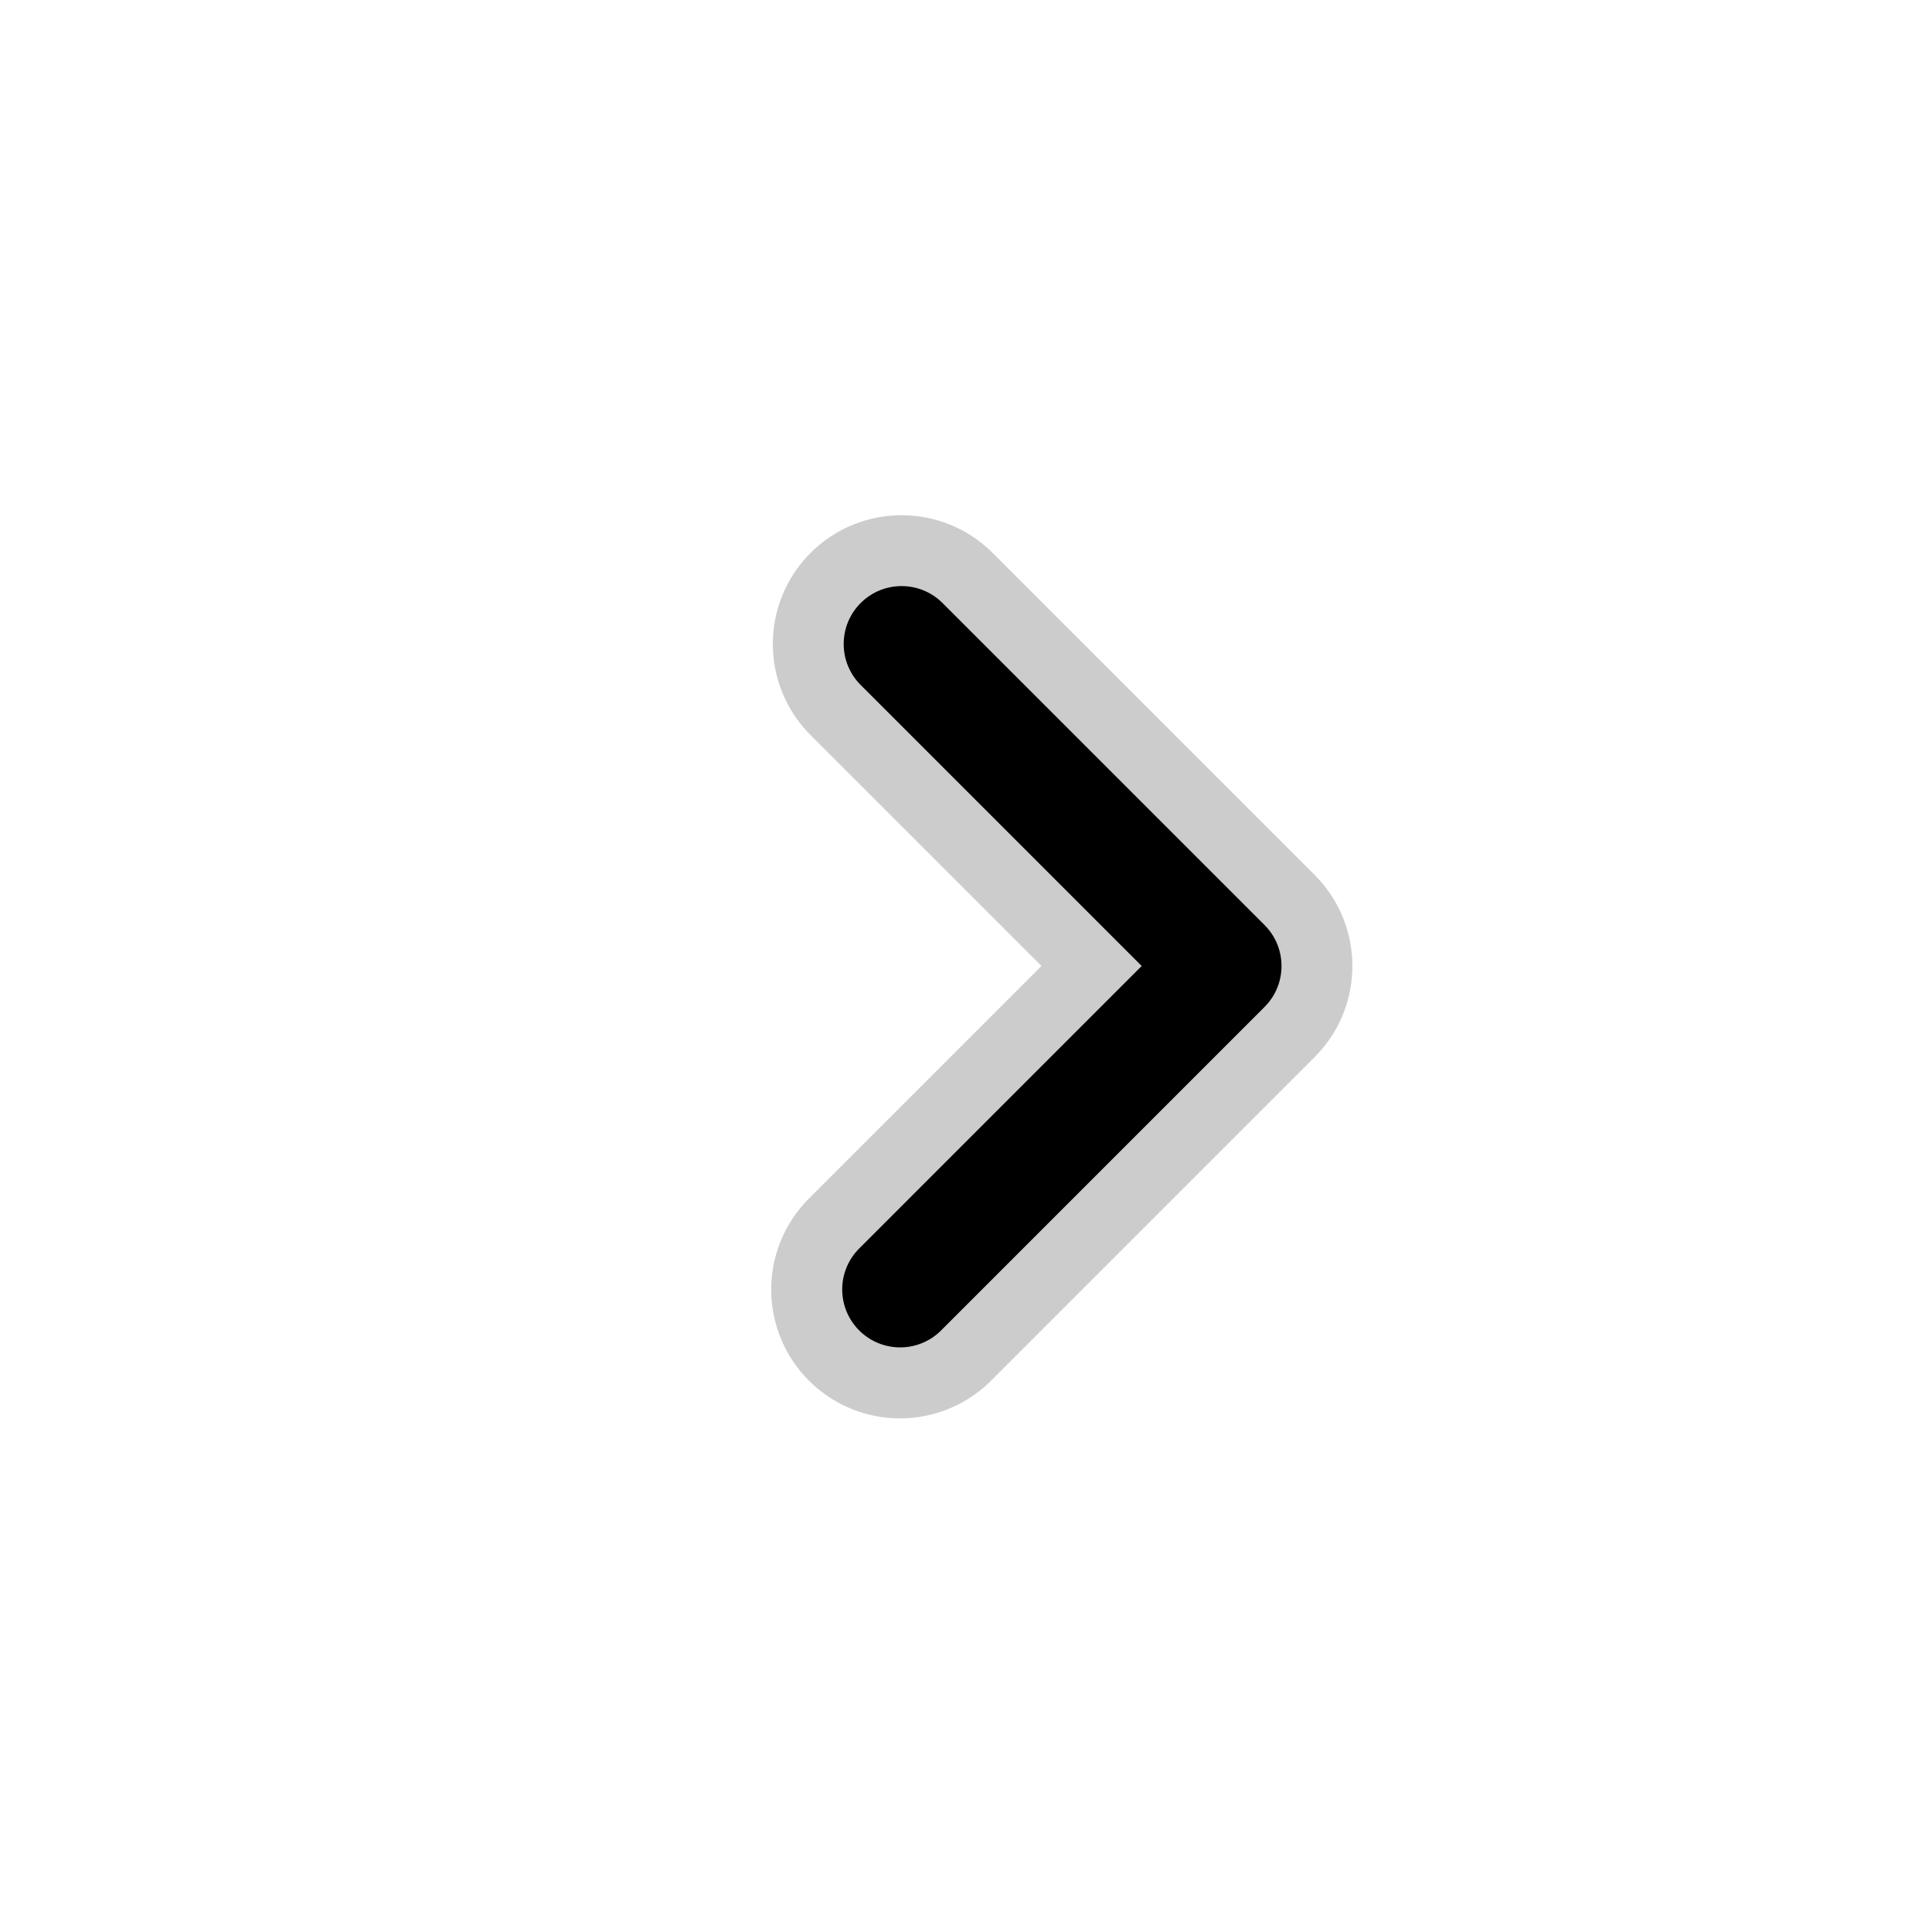
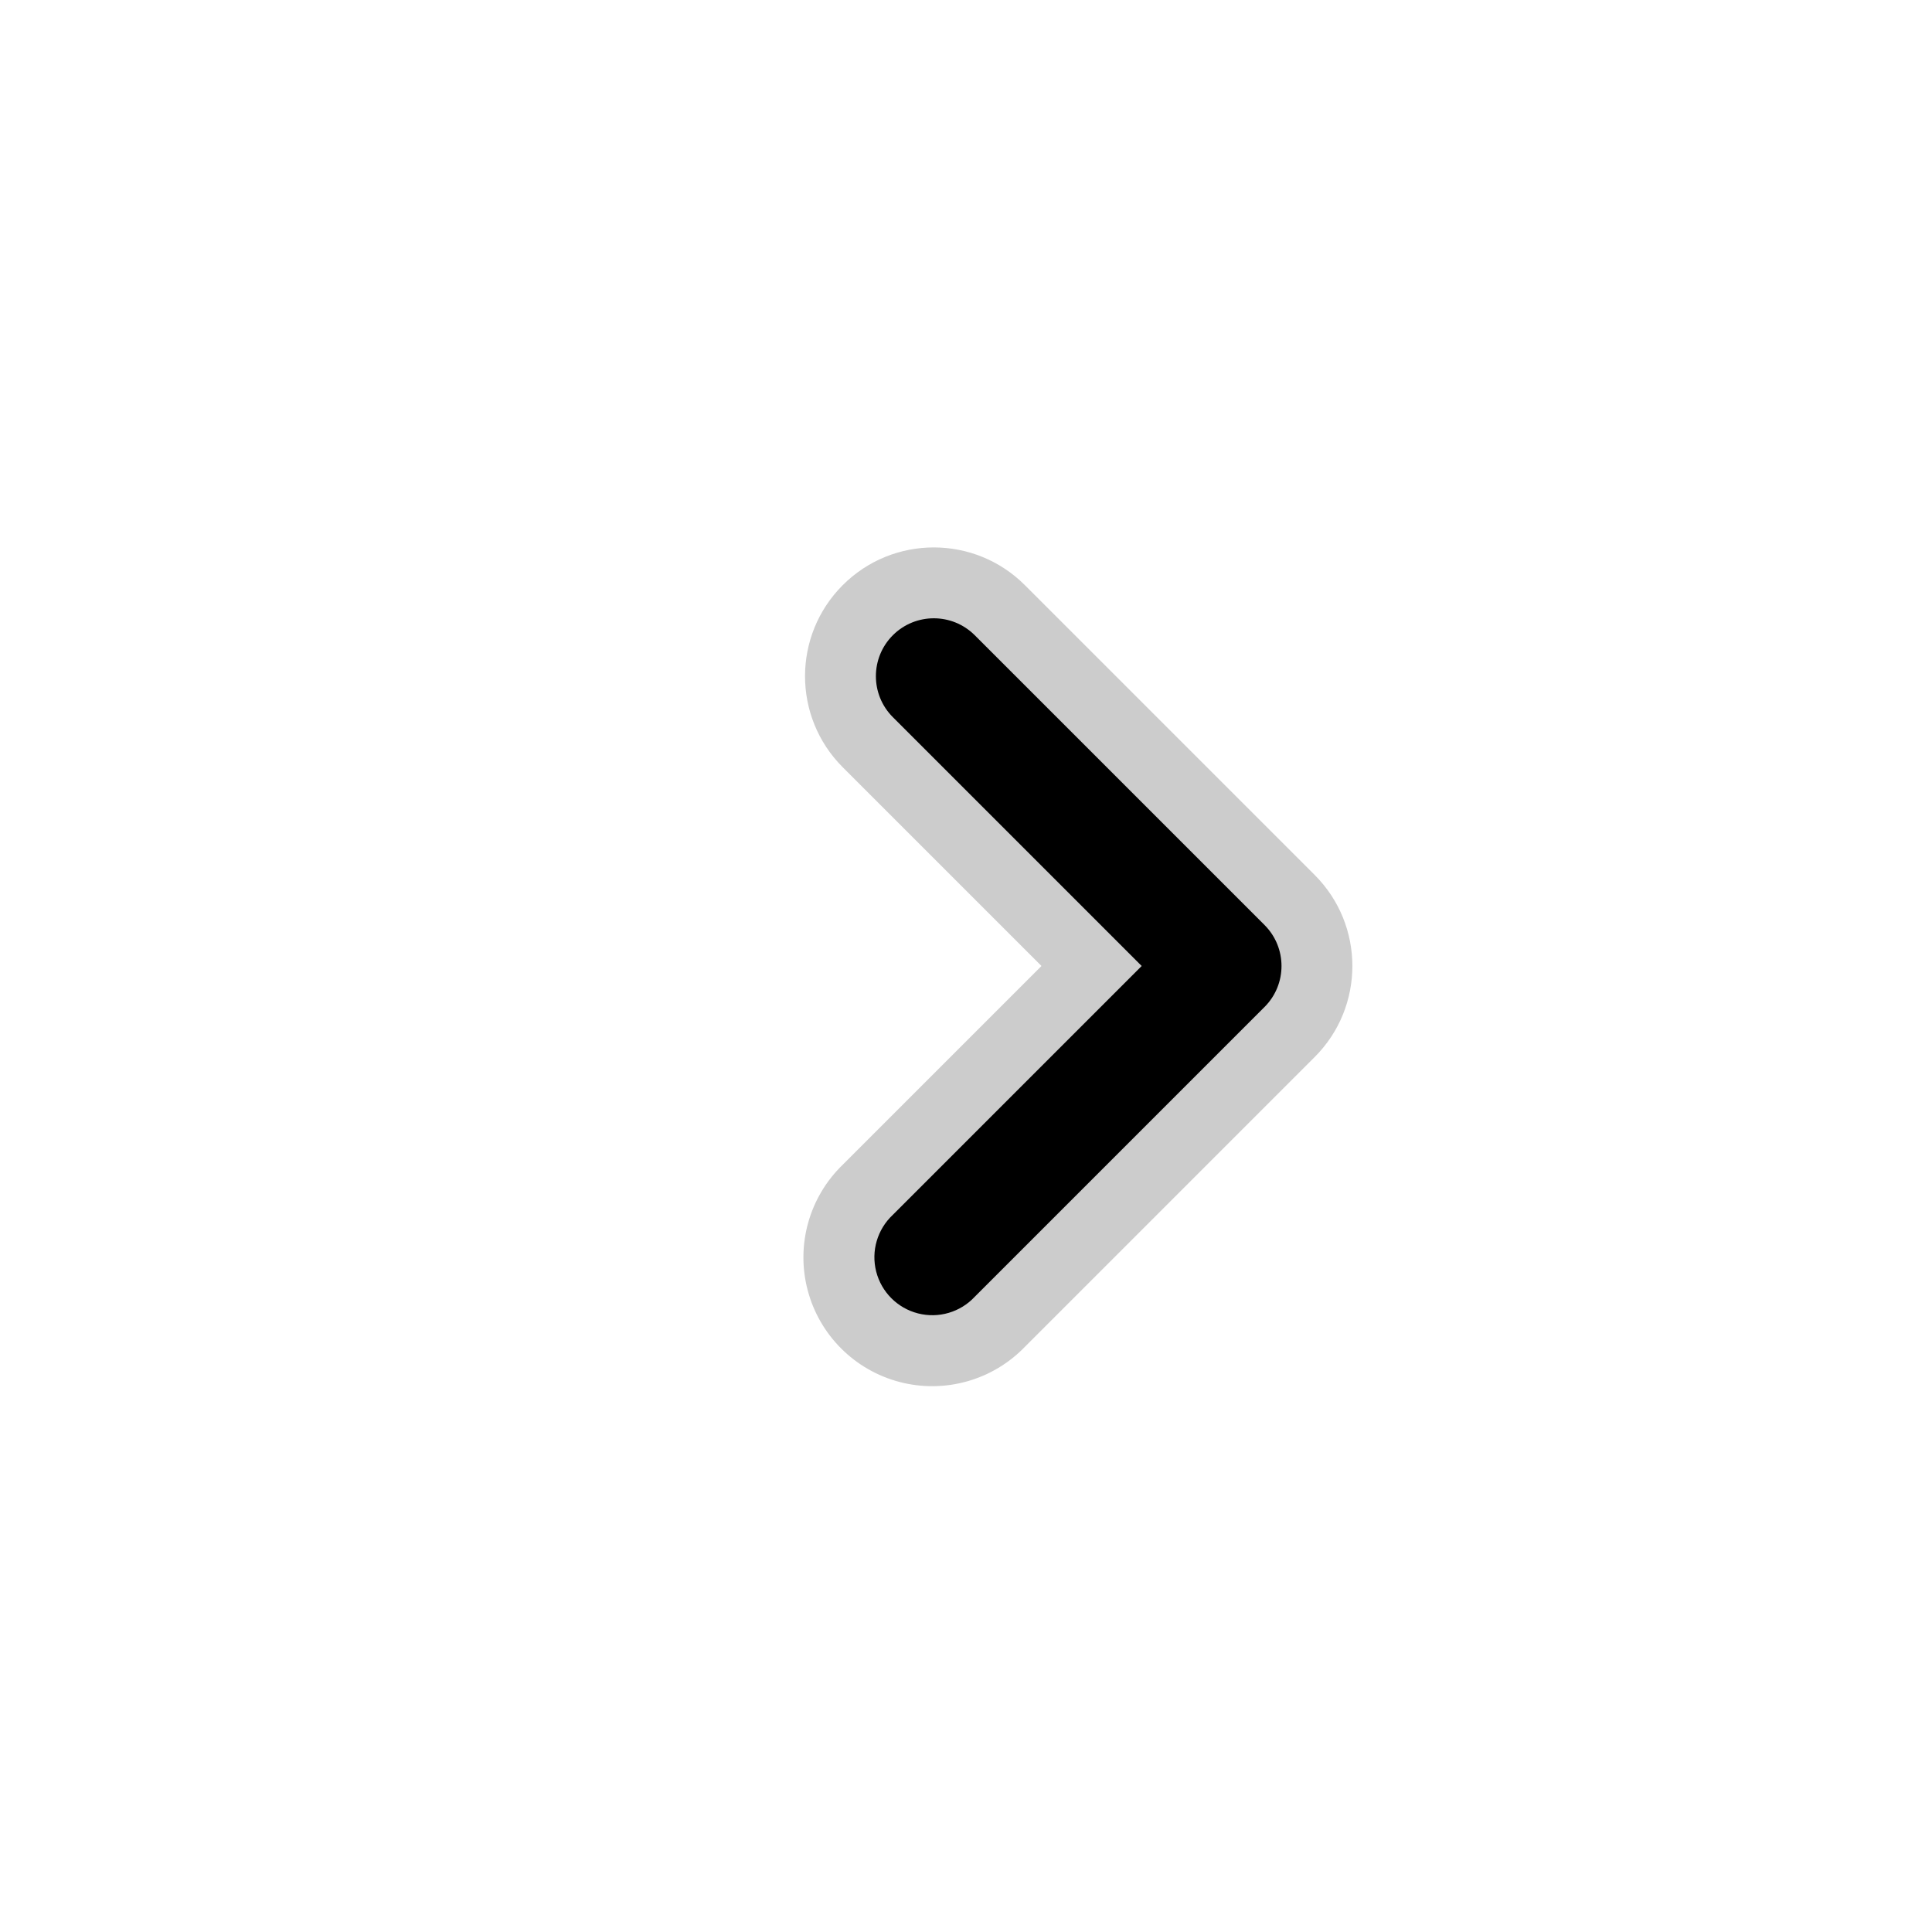
<svg xmlns="http://www.w3.org/2000/svg" width="15" height="15" fill="none">
-   <path fill-rule="evenodd" clip-rule="evenodd" d="M6.293 4.293a1 1 0 011.414 0l2.5 2.5a1 1 0 010 1.414l-2.5 2.5a1 1 0 11-1.414-1.414L8.086 7.5 6.293 5.707a1 1 0 010-1.414z" fill="currentColor" opacity=".2" />
-   <path fill-rule="evenodd" clip-rule="evenodd" d="M6.682 4.682a.45.45 0 01.636 0l2.5 2.5a.45.45 0 010 .636l-2.5 2.5a.45.45 0 11-.636-.636L8.864 7.5 6.682 5.318a.45.45 0 010-.636z" fill="currentColor" />
+   <path fill-rule="evenodd" clip-rule="evenodd" d="M6.543 4.543a1 1 0 011.414 0l2.25 2.25a1 1 0 010 1.414l-2.25 2.25a1 1 0 11-1.414-1.414L8.086 7.5 6.543 5.957a1 1 0 010-1.414z" fill="currentColor" opacity=".2" />
+   <path fill-rule="evenodd" clip-rule="evenodd" d="M6.932 4.932a.45.45 0 01.636 0l2.25 2.25a.45.45 0 010 .636l-2.25 2.25a.45.45 0 11-.636-.636L8.864 7.5 6.932 5.568a.45.45 0 010-.636z" fill="currentColor" />
</svg>
